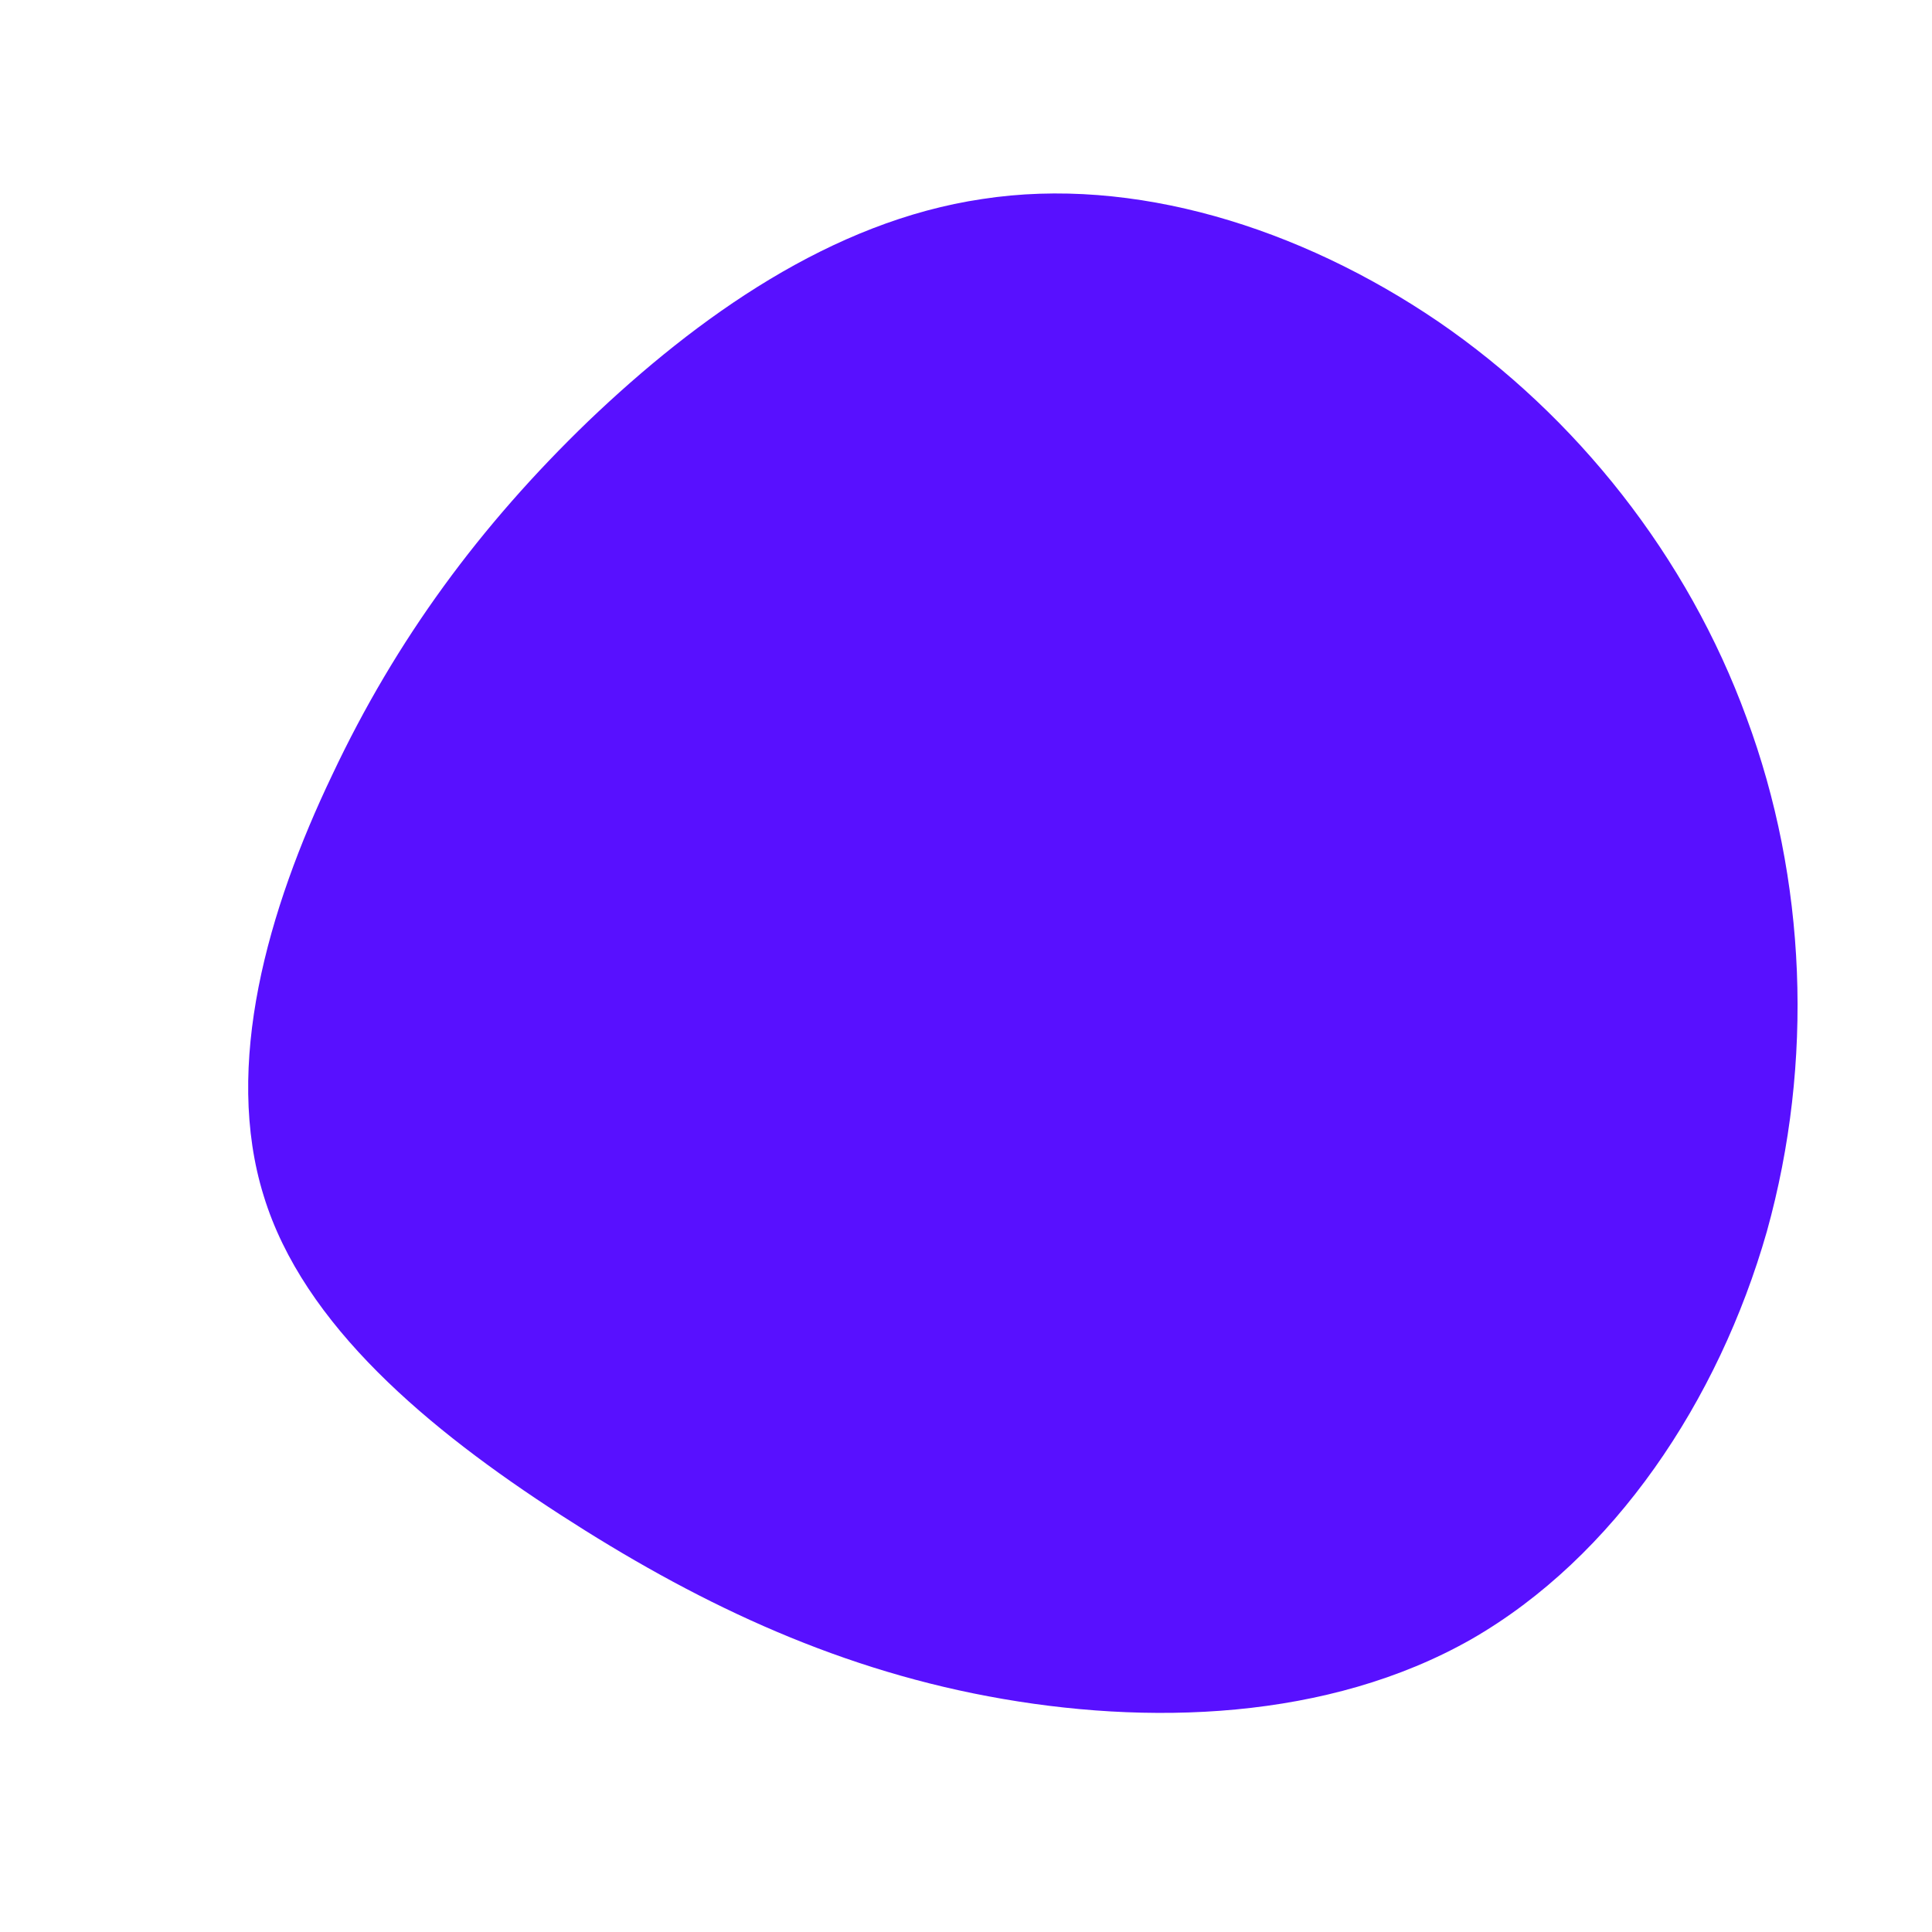
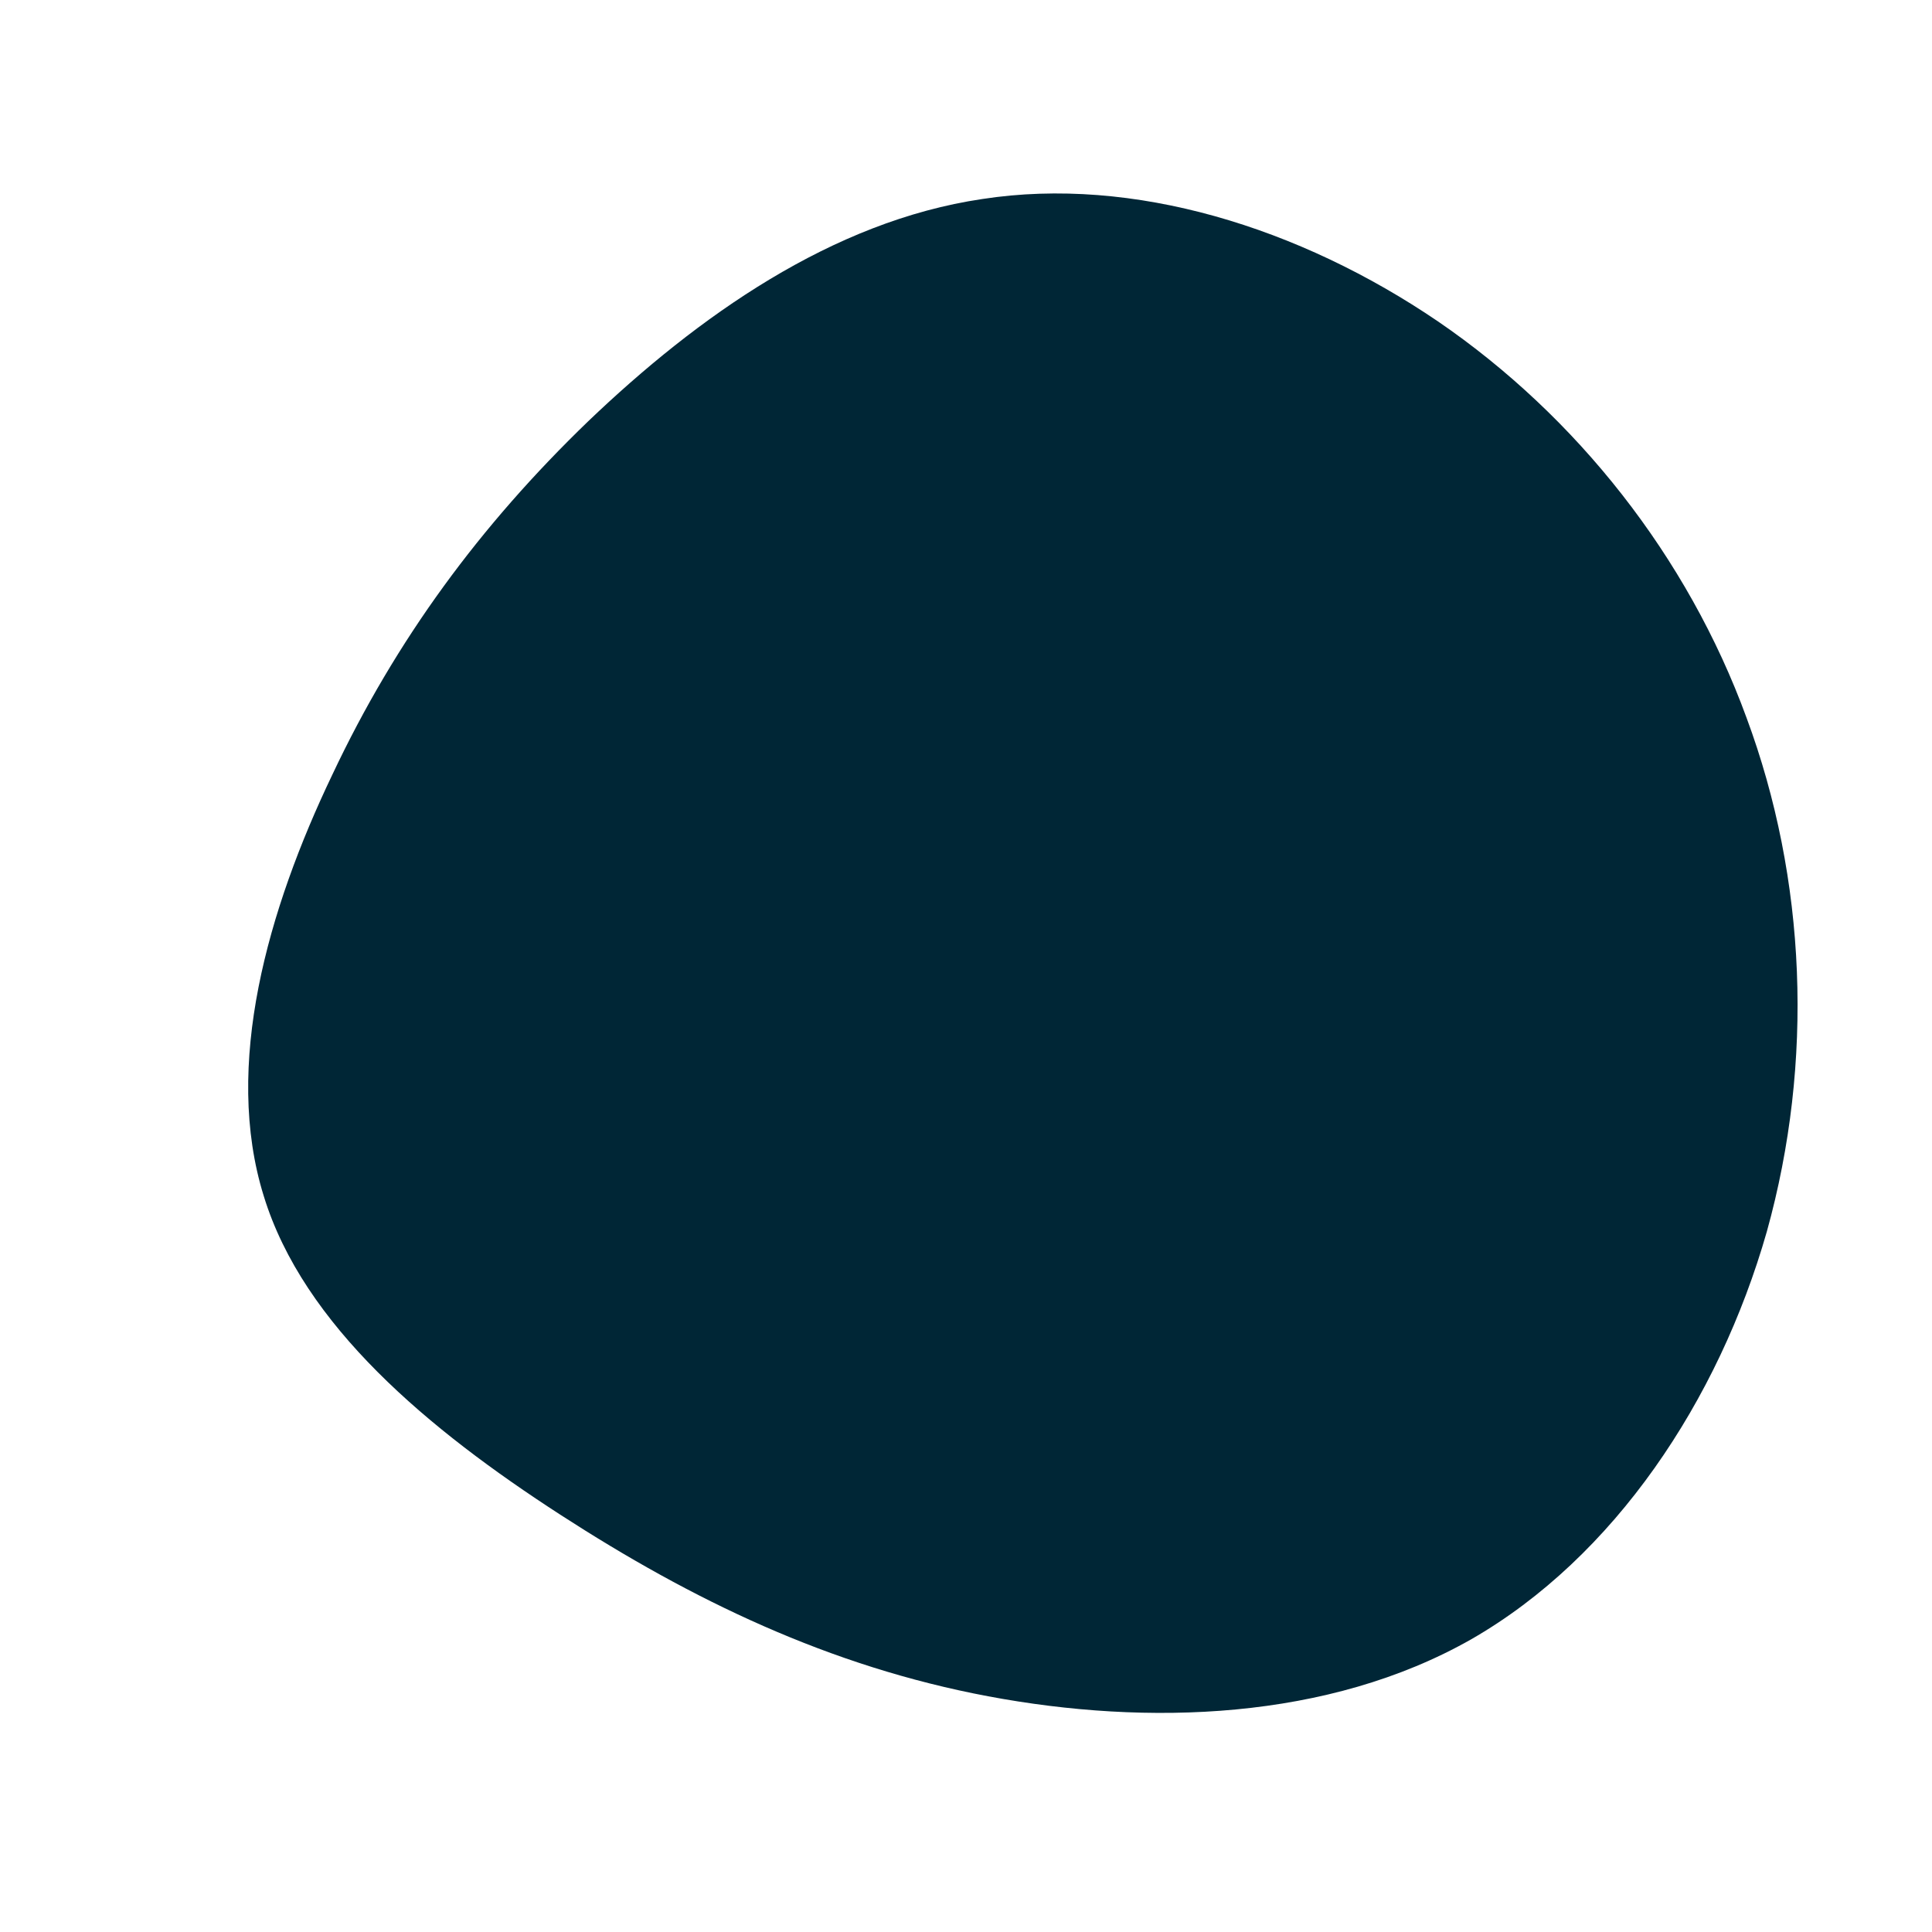
- <svg xmlns="http://www.w3.org/2000/svg" viewBox="0 0 200 200">
-   <path fill="#5810ff" d="M48.9,-66.7C63.2,-56.9,74.7,-42.4,80.8,-25.7C87,-9,87.8,9.9,82.9,27.5C77.9,45,67.1,61.2,52.3,69.7C37.5,78.1,18.8,78.7,2.3,75.6C-14.2,72.5,-28.4,65.6,-42,56.8C-55.6,48,-68.6,37.2,-72.7,23.8C-76.9,10.3,-72.3,-5.8,-65.6,-19.8C-59,-33.8,-50.3,-45.6,-39.1,-56.4C-27.8,-67.2,-13.9,-77.1,1.7,-79.4C17.3,-81.8,34.5,-76.5,48.9,-66.7Z" transform="translate(100 100)" />
+ <svg xmlns="http://www.w3.org/2000/svg" version="1.1" id="Layer_1" x="0px" y="0px" viewBox="0 0 200 200" style="enable-background:new 0 0 200 200;" xml:space="preserve">
+   <style type="text/css">
+ 	.st0{fill:#002636;}
+ </style>
+   <path class="st0" d="M148.9,33.3c14.3,9.8,25.8,24.3,31.9,41c6.2,16.7,7,35.6,2.1,53.2c-5,17.5-15.8,33.7-30.6,42.2  c-14.8,8.4-33.5,9-50,5.9c-16.5-3.1-30.7-10-44.3-18.8s-26.6-19.6-30.7-33c-4.2-13.5,0.4-29.6,7.1-43.6c6.6-14,15.3-25.8,26.5-36.6  c11.3-10.8,25.2-20.7,40.8-23C117.3,18.2,134.5,23.5,148.9,33.3z" />
</svg>
